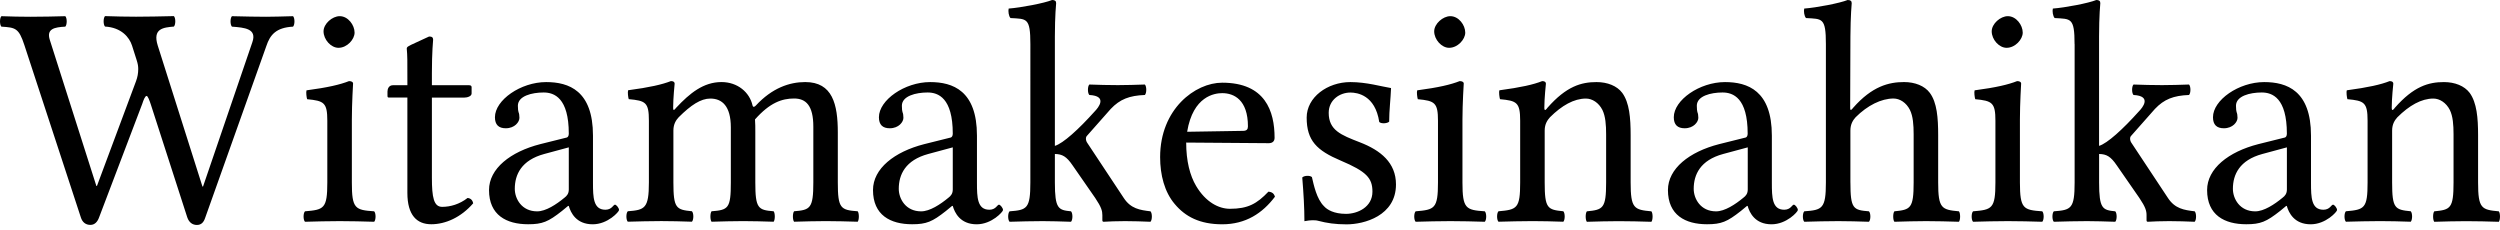
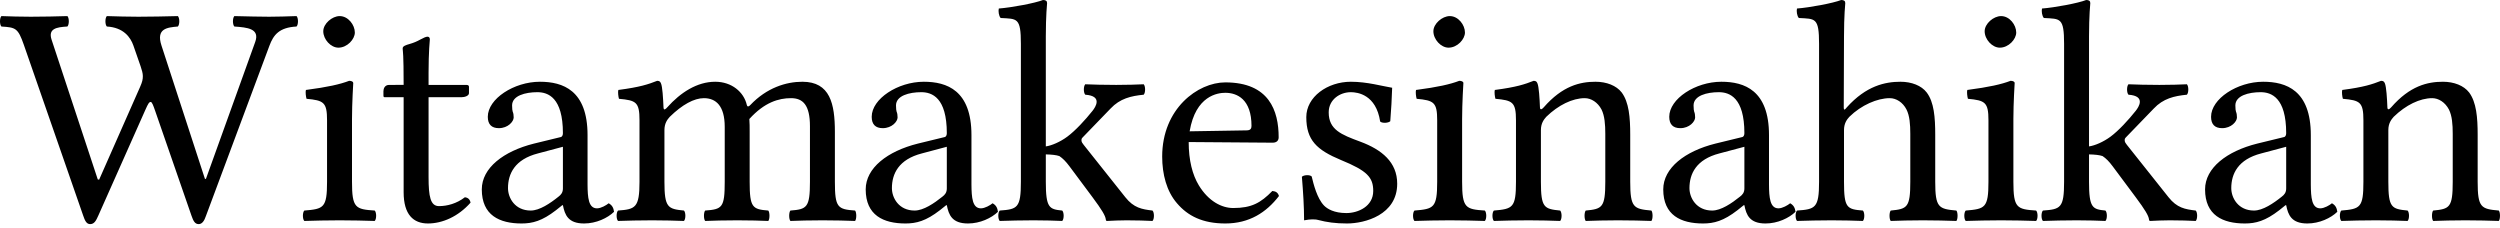
- <svg xmlns="http://www.w3.org/2000/svg" width="120px" height="11px" viewBox="0 0 120 11" version="1.1">
+ <svg xmlns="http://www.w3.org/2000/svg" width="110px" height="10px" viewBox="0 0 110 10" version="1.1">
  <g id="Page-1" stroke="none" stroke-width="1" fill="none" fill-rule="evenodd">
-     <path d="M11.133,1.279 C11.043,1.187 11.043,0.866 11.133,0.777 C11.729,0.793 12.384,0.805 12.771,0.805 C13.158,0.805 13.515,0.79 14.067,0.777 C14.156,0.866 14.156,1.187 14.067,1.279 C13.248,1.323 12.964,1.672 12.785,2.207 L9.851,10.448 C9.777,10.676 9.658,10.798 9.45,10.798 C9.255,10.798 9.077,10.692 8.988,10.431 L7.245,5.032 C7.177,4.822 7.096,4.605 7.037,4.605 C6.962,4.605 6.887,4.803 6.828,4.985 L4.758,10.43 C4.683,10.643 4.549,10.795 4.34,10.795 C4.117,10.795 3.953,10.672 3.879,10.43 L1.168,2.158 C0.901,1.342 0.737,1.323 0.067,1.279 C-0.022,1.187 -0.022,0.866 0.067,0.777 C0.663,0.793 0.856,0.805 1.452,0.805 C2.032,0.805 2.643,0.79 3.135,0.777 C3.224,0.866 3.224,1.187 3.135,1.279 C2.614,1.307 2.22,1.38 2.391,1.916 L4.625,8.925 L4.654,8.925 L6.531,3.892 C6.602,3.701 6.635,3.514 6.635,3.314 C6.635,3.178 6.618,3.07 6.56,2.887 L6.337,2.187 C6.211,1.795 5.831,1.32 5.041,1.275 C4.952,1.184 4.952,0.864 5.041,0.773 C5.637,0.79 5.95,0.802 6.53,0.802 C7.126,0.802 7.647,0.788 8.347,0.773 C8.436,0.864 8.436,1.184 8.347,1.275 C7.84,1.32 7.314,1.367 7.572,2.187 L9.717,8.953 L9.746,8.953 L12.115,2.02 C12.337,1.374 11.743,1.325 11.133,1.279 Z M17.96,10.143 C18.049,10.233 18.049,10.553 17.96,10.645 C17.319,10.629 16.948,10.614 16.307,10.614 C15.652,10.614 15.265,10.63 14.639,10.645 C14.549,10.553 14.549,10.233 14.639,10.143 C15.547,10.067 15.711,10.021 15.711,8.759 L15.711,5.795 C15.711,4.927 15.554,4.838 14.742,4.762 C14.713,4.671 14.683,4.428 14.713,4.336 C15.741,4.2 16.329,4.06 16.753,3.893 C16.873,3.893 16.948,3.94 16.948,4.002 C16.948,4.002 16.889,4.975 16.889,5.731 L16.889,8.763 C16.887,10.022 17.051,10.08 17.96,10.143 Z M16.306,0.776 C16.708,0.776 17.02,1.203 17.02,1.566 C17.02,1.888 16.663,2.295 16.246,2.295 C15.888,2.295 15.53,1.9 15.53,1.504 C15.531,1.14 15.949,0.776 16.306,0.776 Z M19.555,4.091 C19.555,2.83 19.556,2.689 19.525,2.343 C19.516,2.237 19.644,2.208 19.733,2.151 L20.597,1.752 C20.731,1.752 20.79,1.796 20.79,1.904 C20.79,1.904 20.731,2.512 20.731,3.5 L20.731,4.091 L22.518,4.091 C22.593,4.091 22.637,4.121 22.637,4.183 L22.637,4.487 C22.637,4.623 22.429,4.685 22.28,4.685 L20.731,4.685 L20.731,8.531 C20.731,9.472 20.82,9.929 21.223,9.929 C21.611,9.929 22.057,9.806 22.444,9.502 C22.593,9.519 22.682,9.603 22.712,9.76 C22.132,10.431 21.386,10.764 20.701,10.764 C20.016,10.764 19.554,10.338 19.554,9.258 L19.554,4.682 L18.674,4.682 C18.615,4.682 18.599,4.667 18.599,4.592 L18.599,4.394 C18.599,4.271 18.658,4.09 18.867,4.09 L19.555,4.09 L19.555,4.091 Z M27.271,9.882 L26.973,10.127 C26.318,10.645 26.035,10.764 25.351,10.764 C24.308,10.764 23.473,10.325 23.473,9.123 C23.473,8.091 24.501,7.285 25.931,6.919 L27.212,6.599 C27.257,6.582 27.302,6.523 27.302,6.417 C27.302,4.698 26.602,4.439 26.095,4.439 C25.529,4.439 24.858,4.607 24.858,5.077 C24.858,5.244 24.874,5.336 24.889,5.381 C24.918,5.442 24.933,5.548 24.933,5.657 C24.933,5.853 24.709,6.157 24.278,6.157 C23.936,6.157 23.757,5.989 23.757,5.627 C23.757,4.804 24.994,3.94 26.215,3.94 C27.302,3.94 28.463,4.35 28.463,6.509 L28.463,8.776 C28.463,9.476 28.479,10.067 29.059,10.067 C29.372,10.067 29.435,9.824 29.52,9.824 C29.579,9.824 29.714,9.977 29.714,10.084 C29.714,10.16 29.179,10.766 28.449,10.766 C27.654,10.766 27.392,10.204 27.302,9.886 L27.271,9.886 L27.271,9.882 L27.271,9.882 Z M26.125,7.391 C25.026,7.689 24.71,8.379 24.71,9.065 C24.71,9.537 25.038,10.145 25.783,10.145 C26.2,10.145 26.706,9.811 27.093,9.491 C27.212,9.401 27.302,9.293 27.302,9.095 L27.302,7.073 L26.125,7.391 Z M32.323,6.265 L32.323,8.756 C32.323,10.004 32.457,10.065 33.213,10.14 C33.302,10.23 33.302,10.55 33.213,10.642 C32.586,10.625 32.323,10.612 31.743,10.612 C31.102,10.612 30.745,10.629 30.134,10.642 C30.045,10.55 30.045,10.23 30.134,10.14 C30.953,10.079 31.147,10.004 31.147,8.756 L31.147,5.793 C31.147,4.911 30.991,4.835 30.179,4.759 C30.15,4.669 30.12,4.425 30.15,4.332 C31.178,4.196 31.781,4.057 32.205,3.892 C32.324,3.892 32.383,3.937 32.383,4.015 C32.383,4.015 32.311,4.714 32.311,5.171 C32.311,5.383 32.405,5.225 32.457,5.171 C33.112,4.471 33.767,3.939 34.631,3.939 C35.405,3.939 35.978,4.43 36.12,5.054 C36.15,5.184 36.239,5.111 36.284,5.062 C37.061,4.226 37.889,3.939 38.652,3.939 C39.962,3.939 40.215,5.004 40.215,6.357 L40.215,8.758 C40.215,10.005 40.349,10.082 41.169,10.141 C41.243,10.232 41.243,10.552 41.169,10.643 C40.528,10.628 40.244,10.613 39.635,10.613 C39.039,10.613 38.741,10.629 38.116,10.643 C38.041,10.552 38.041,10.232 38.116,10.141 C38.891,10.079 39.04,10.005 39.04,8.758 L39.04,6.082 C39.04,5.062 38.683,4.728 38.116,4.728 C37.536,4.728 36.954,4.926 36.24,5.732 C36.255,5.914 36.255,6.128 36.255,6.34 L36.255,8.758 C36.255,10.005 36.389,10.082 37.134,10.141 C37.209,10.232 37.209,10.552 37.134,10.643 C36.494,10.628 36.285,10.613 35.674,10.613 C35.078,10.613 34.78,10.629 34.155,10.643 C34.081,10.552 34.081,10.232 34.155,10.141 C34.96,10.079 35.08,10.005 35.08,8.758 L35.08,6.114 C35.08,5.094 34.662,4.731 34.096,4.731 C33.637,4.731 33.167,5.041 32.577,5.628 C32.457,5.758 32.323,5.948 32.323,6.265 Z M45.702,9.882 L45.404,10.127 C44.749,10.645 44.467,10.764 43.782,10.764 C42.739,10.764 41.904,10.325 41.904,9.123 C41.904,8.091 42.932,7.285 44.362,6.919 L45.643,6.599 C45.688,6.582 45.733,6.523 45.733,6.417 C45.733,4.698 45.033,4.439 44.526,4.439 C43.96,4.439 43.29,4.607 43.29,5.077 C43.29,5.244 43.305,5.336 43.32,5.381 C43.349,5.442 43.364,5.548 43.364,5.657 C43.364,5.853 43.14,6.157 42.709,6.157 C42.367,6.157 42.188,5.989 42.188,5.627 C42.188,4.804 43.425,3.94 44.646,3.94 C45.733,3.94 46.894,4.35 46.894,6.509 L46.894,8.776 C46.894,9.476 46.91,10.067 47.49,10.067 C47.803,10.067 47.866,9.824 47.951,9.824 C48.01,9.824 48.145,9.977 48.145,10.084 C48.145,10.16 47.61,10.766 46.88,10.766 C46.085,10.766 45.823,10.204 45.733,9.886 L45.702,9.886 L45.702,9.882 L45.702,9.882 Z M44.556,7.391 C43.457,7.689 43.141,8.379 43.141,9.065 C43.141,9.537 43.469,10.145 44.214,10.145 C44.631,10.145 45.137,9.811 45.524,9.491 C45.643,9.401 45.733,9.293 45.733,9.095 L45.733,7.073 L44.556,7.391 Z M49.458,2.114 C49.458,0.836 49.28,0.913 48.505,0.867 C48.416,0.778 48.386,0.533 48.416,0.411 C49.012,0.366 50.128,0.152 50.501,3.55271368e-15 C50.634,3.55271368e-15 50.695,0.046 50.695,0.152 C50.695,0.152 50.634,0.761 50.634,1.749 L50.634,7.002 C51.031,6.883 51.772,6.211 52.556,5.336 C52.712,5.176 53.188,4.607 52.288,4.559 C52.199,4.469 52.199,4.148 52.288,4.057 C52.84,4.073 53.093,4.086 53.658,4.086 C54.195,4.086 54.403,4.071 54.954,4.057 C55.043,4.148 55.043,4.469 54.954,4.559 C54.209,4.588 53.758,4.762 53.315,5.229 L52.184,6.508 C52.139,6.552 52.124,6.599 52.124,6.658 C52.124,6.734 52.153,6.812 52.199,6.873 L53.941,9.504 C54.28,10.02 54.716,10.082 55.223,10.143 C55.312,10.233 55.312,10.553 55.223,10.645 C54.776,10.629 54.464,10.614 54.002,10.614 C53.555,10.614 53.272,10.63 52.974,10.645 C52.929,10.645 52.913,10.614 52.913,10.569 L52.913,10.326 C52.913,10.128 52.869,9.947 52.571,9.504 L51.484,7.937 C51.193,7.51 50.989,7.397 50.634,7.391 L50.634,8.759 C50.634,10.022 50.798,10.084 51.409,10.143 C51.498,10.233 51.498,10.553 51.409,10.645 C50.768,10.629 50.575,10.614 50.053,10.614 C49.428,10.614 49.085,10.63 48.459,10.645 C48.37,10.553 48.37,10.233 48.459,10.143 C49.293,10.08 49.457,10.021 49.457,8.759 L49.458,2.114 L49.458,2.114 Z M61.197,9.443 C60.601,10.233 59.797,10.766 58.666,10.766 C57.593,10.766 56.894,10.401 56.387,9.793 C55.895,9.215 55.686,8.395 55.686,7.543 C55.686,5.231 57.369,3.969 58.665,3.969 C60.734,3.969 61.18,5.339 61.18,6.614 C61.18,6.783 61.076,6.873 60.899,6.873 L56.937,6.843 C56.937,7.725 57.116,8.427 57.414,8.927 C57.876,9.705 58.501,10.022 59.037,10.022 C59.901,10.022 60.333,9.78 60.884,9.2 C61.063,9.216 61.152,9.291 61.197,9.443 Z M59.678,6.281 C59.842,6.277 59.901,6.205 59.901,6.067 C59.901,4.79 59.23,4.471 58.666,4.471 C58.309,4.471 57.265,4.607 56.983,6.325 L59.678,6.281 Z M62.972,8.501 C63.061,8.881 63.197,9.55 63.553,9.899 C63.702,10.067 64.03,10.265 64.61,10.265 C65.161,10.265 65.877,9.945 65.877,9.2 C65.877,8.547 65.592,8.233 64.357,7.71 C63.211,7.225 62.72,6.754 62.72,5.644 C62.72,4.669 63.716,3.94 64.819,3.94 C65.594,3.94 66.308,4.153 66.77,4.227 C66.753,4.729 66.68,5.293 66.68,5.839 C66.591,5.931 66.294,5.948 66.204,5.856 C66.01,4.564 65.146,4.442 64.819,4.442 C64.312,4.442 63.778,4.791 63.778,5.416 C63.778,6.252 64.372,6.481 65.265,6.827 C66.275,7.216 67.007,7.812 67.007,8.853 C67.007,10.359 65.474,10.769 64.639,10.769 C64.088,10.769 63.687,10.707 63.284,10.601 C63.18,10.572 63.091,10.572 62.985,10.572 C62.91,10.572 62.762,10.587 62.612,10.617 C62.612,9.979 62.57,9.264 62.508,8.52 C62.599,8.423 62.881,8.41 62.972,8.501 Z M71.271,10.143 C71.36,10.233 71.36,10.553 71.271,10.645 C70.633,10.629 70.26,10.614 69.619,10.614 C68.964,10.614 68.577,10.63 67.951,10.645 C67.861,10.553 67.861,10.233 67.951,10.143 C68.858,10.067 69.023,10.021 69.023,8.759 L69.023,5.795 C69.023,4.927 68.868,4.838 68.054,4.762 C68.026,4.671 67.994,4.428 68.026,4.336 C69.055,4.2 69.642,4.06 70.064,3.893 C70.185,3.893 70.26,3.94 70.26,4.002 C70.26,4.002 70.198,4.975 70.198,5.731 L70.198,8.763 C70.198,10.022 70.364,10.08 71.271,10.143 Z M69.616,0.776 C70.019,0.776 70.332,1.203 70.332,1.566 C70.332,1.888 69.974,2.295 69.557,2.295 C69.198,2.295 68.841,1.9 68.841,1.504 C68.843,1.14 69.261,0.776 69.616,0.776 Z M76.634,3.94 C77.157,3.94 77.616,4.121 77.868,4.458 C78.212,4.93 78.271,5.658 78.271,6.494 L78.271,8.76 C78.271,10.008 78.436,10.068 79.267,10.144 C79.343,10.234 79.343,10.554 79.267,10.646 C78.629,10.63 78.301,10.616 77.689,10.616 C77.094,10.616 76.795,10.631 76.169,10.646 C76.094,10.554 76.094,10.234 76.169,10.144 C76.946,10.068 77.094,10.008 77.094,8.76 L77.094,6.451 C77.094,5.992 77.064,5.582 76.916,5.278 C76.739,4.928 76.425,4.731 76.127,4.731 C75.548,4.731 74.965,5.065 74.399,5.628 C74.279,5.764 74.145,5.949 74.145,6.266 L74.145,8.759 C74.145,10.005 74.279,10.067 75.04,10.141 C75.127,10.231 75.127,10.552 75.04,10.643 C74.412,10.626 74.145,10.613 73.563,10.613 C72.924,10.613 72.534,10.63 71.927,10.643 C71.838,10.552 71.838,10.231 71.927,10.141 C72.819,10.065 72.968,10.005 72.968,8.759 L72.968,5.795 C72.968,4.913 72.803,4.835 72,4.761 C71.972,4.67 71.938,4.426 71.972,4.334 C73,4.197 73.608,4.059 74.025,3.893 C74.145,3.893 74.204,3.938 74.204,4.016 C74.204,4.016 74.128,4.715 74.128,5.172 C74.128,5.384 74.234,5.232 74.279,5.172 C75.189,4.138 75.902,3.94 76.634,3.94 Z M83.859,9.882 L83.562,10.127 C82.906,10.645 82.624,10.764 81.937,10.764 C80.896,10.764 80.061,10.325 80.061,9.123 C80.061,8.091 81.089,7.285 82.517,6.919 L83.799,6.599 C83.843,6.582 83.888,6.523 83.888,6.417 C83.888,4.698 83.188,4.439 82.682,4.439 C82.115,4.439 81.447,4.607 81.447,5.077 C81.447,5.244 81.462,5.336 81.475,5.381 C81.504,5.442 81.52,5.548 81.52,5.657 C81.52,5.853 81.295,6.157 80.865,6.157 C80.523,6.157 80.342,5.989 80.342,5.627 C80.342,4.804 81.578,3.94 82.8,3.94 C83.887,3.94 85.049,4.35 85.049,6.509 L85.049,8.776 C85.049,9.476 85.063,10.067 85.642,10.067 C85.956,10.067 86.02,9.824 86.104,9.824 C86.166,9.824 86.297,9.977 86.297,10.084 C86.297,10.16 85.763,10.766 85.032,10.766 C84.238,10.766 83.975,10.204 83.887,9.886 L83.858,9.886 L83.858,9.882 L83.859,9.882 Z M82.713,7.391 C81.614,7.689 81.298,8.379 81.298,9.065 C81.298,9.537 81.625,10.145 82.37,10.145 C82.789,10.145 83.296,9.811 83.682,9.491 C83.802,9.401 83.892,9.293 83.892,9.095 L83.892,7.073 L82.713,7.391 Z M88.82,8.759 C88.82,10.022 88.954,10.084 89.71,10.143 C89.8,10.233 89.8,10.553 89.71,10.645 C89.083,10.629 88.82,10.614 88.238,10.614 C87.599,10.614 87.217,10.63 86.605,10.645 C86.516,10.553 86.516,10.233 86.605,10.143 C87.468,10.08 87.643,10.021 87.643,8.759 L87.643,2.114 C87.643,0.836 87.465,0.913 86.689,0.867 C86.603,0.778 86.57,0.533 86.603,0.411 C87.196,0.366 88.313,0.152 88.687,3.55271368e-15 C88.82,3.55271368e-15 88.882,0.046 88.882,0.152 C88.882,0.152 88.825,0.761 88.82,1.749 L88.808,5.171 C88.808,5.383 88.903,5.226 88.954,5.171 C89.864,4.138 90.665,3.939 91.396,3.939 C91.917,3.939 92.381,4.12 92.631,4.457 C92.977,4.921 93.032,5.657 93.032,6.493 L93.032,8.759 C93.032,10.006 93.197,10.067 94.029,10.143 C94.104,10.233 94.104,10.553 94.029,10.645 C93.39,10.629 93.062,10.614 92.45,10.614 C91.855,10.614 91.557,10.63 90.931,10.645 C90.855,10.553 90.855,10.233 90.931,10.143 C91.706,10.067 91.855,10.006 91.855,8.759 L91.855,6.45 C91.855,5.991 91.825,5.577 91.677,5.277 C91.503,4.928 91.193,4.729 90.888,4.729 C90.303,4.729 89.638,5.059 89.071,5.627 C88.952,5.758 88.819,5.948 88.819,6.266 L88.819,8.759 L88.82,8.759 Z M98.029,10.143 C98.118,10.233 98.118,10.553 98.029,10.645 C97.389,10.629 97.015,10.614 96.376,10.614 C95.721,10.614 95.334,10.63 94.706,10.645 C94.618,10.553 94.618,10.233 94.706,10.143 C95.616,10.067 95.78,10.021 95.78,8.759 L95.78,5.795 C95.78,4.927 95.624,4.838 94.812,4.762 C94.782,4.671 94.751,4.428 94.782,4.336 C95.813,4.2 96.399,4.06 96.822,3.893 C96.942,3.893 97.015,3.94 97.015,4.002 C97.015,4.002 96.956,4.975 96.956,5.731 L96.956,8.763 C96.958,10.022 97.119,10.08 98.029,10.143 Z M96.376,0.776 C96.778,0.776 97.091,1.203 97.091,1.566 C97.091,1.888 96.733,2.295 96.316,2.295 C95.957,2.295 95.602,1.9 95.602,1.504 C95.603,1.14 96.019,0.776 96.376,0.776 Z M99.579,2.114 C99.579,0.836 99.401,0.913 98.625,0.867 C98.537,0.778 98.505,0.533 98.537,0.411 C99.132,0.366 100.25,0.152 100.623,3.55271368e-15 C100.755,3.55271368e-15 100.815,0.046 100.815,0.152 C100.815,0.152 100.755,0.761 100.755,1.749 L100.755,7.002 C101.151,6.883 101.892,6.211 102.676,5.336 C102.833,5.176 103.31,4.607 102.408,4.559 C102.319,4.469 102.319,4.148 102.408,4.057 C102.96,4.073 103.212,4.086 103.779,4.086 C104.315,4.086 104.523,4.071 105.073,4.057 C105.163,4.148 105.163,4.469 105.073,4.559 C104.329,4.588 103.878,4.762 103.436,5.229 L102.305,6.508 C102.26,6.552 102.245,6.599 102.245,6.658 C102.245,6.734 102.273,6.812 102.32,6.873 L104.062,9.504 C104.401,10.02 104.837,10.082 105.345,10.143 C105.433,10.233 105.433,10.553 105.345,10.645 C104.897,10.629 104.584,10.614 104.122,10.614 C103.675,10.614 103.393,10.63 103.094,10.645 C103.049,10.645 103.034,10.614 103.034,10.569 L103.034,10.326 C103.034,10.128 102.99,9.947 102.691,9.504 L101.605,7.937 C101.315,7.51 101.111,7.397 100.757,7.391 L100.757,8.759 C100.757,10.022 100.922,10.084 101.532,10.143 C101.621,10.233 101.621,10.553 101.532,10.645 C100.892,10.629 100.699,10.614 100.178,10.614 C99.55,10.614 99.208,10.63 98.583,10.645 C98.495,10.553 98.495,10.233 98.583,10.143 C99.416,10.08 99.582,10.021 99.582,8.759 L99.582,2.114 L99.579,2.114 L99.579,2.114 Z M109.74,9.882 L109.443,10.127 C108.786,10.645 108.505,10.764 107.819,10.764 C106.776,10.764 105.941,10.325 105.941,9.123 C105.941,8.091 106.969,7.285 108.398,6.919 L109.681,6.599 C109.726,6.582 109.77,6.523 109.77,6.417 C109.77,4.698 109.07,4.439 108.564,4.439 C107.995,4.439 107.327,4.607 107.327,5.077 C107.327,5.244 107.343,5.336 107.357,5.381 C107.385,5.442 107.401,5.548 107.401,5.657 C107.401,5.853 107.175,6.157 106.746,6.157 C106.403,6.157 106.223,5.989 106.223,5.627 C106.223,4.804 107.457,3.94 108.681,3.94 C109.767,3.94 110.928,4.35 110.928,6.509 L110.928,8.776 C110.928,9.476 110.943,10.067 111.523,10.067 C111.838,10.067 111.9,9.824 111.986,9.824 C112.046,9.824 112.179,9.977 112.179,10.084 C112.179,10.16 111.643,10.766 110.913,10.766 C110.118,10.766 109.856,10.204 109.767,9.886 L109.739,9.886 L109.739,9.882 L109.74,9.882 Z M108.594,7.391 C107.495,7.689 107.179,8.379 107.179,9.065 C107.179,9.537 107.506,10.145 108.251,10.145 C108.669,10.145 109.175,9.811 109.563,9.491 C109.682,9.401 109.771,9.293 109.771,9.095 L109.771,7.073 L108.594,7.391 Z M117.309,3.94 C117.833,3.94 118.291,4.121 118.545,4.458 C118.887,4.93 118.948,5.658 118.948,6.494 L118.948,8.76 C118.948,10.008 119.112,10.068 119.943,10.144 C120.019,10.234 120.019,10.554 119.943,10.646 C119.305,10.63 118.977,10.616 118.366,10.616 C117.77,10.616 117.471,10.631 116.845,10.646 C116.77,10.554 116.77,10.234 116.845,10.144 C117.622,10.068 117.77,10.008 117.77,8.76 L117.77,6.451 C117.77,5.992 117.741,5.582 117.592,5.278 C117.415,4.928 117.101,4.731 116.803,4.731 C116.223,4.731 115.641,5.065 115.075,5.628 C114.954,5.764 114.822,5.949 114.822,6.266 L114.822,8.759 C114.822,10.005 114.954,10.067 115.716,10.141 C115.802,10.231 115.802,10.552 115.716,10.643 C115.088,10.626 114.822,10.613 114.239,10.613 C113.599,10.613 113.211,10.63 112.603,10.643 C112.514,10.552 112.514,10.231 112.603,10.141 C113.496,10.065 113.644,10.005 113.644,8.759 L113.644,5.795 C113.644,4.913 113.479,4.835 112.675,4.761 C112.648,4.67 112.615,4.426 112.648,4.334 C113.675,4.197 114.284,4.059 114.702,3.893 C114.822,3.893 114.879,3.938 114.879,4.016 C114.879,4.016 114.803,4.715 114.803,5.172 C114.803,5.384 114.91,5.232 114.954,5.172 C115.864,4.138 116.578,3.94 117.309,3.94 Z" id="atj-tagline" fill="#000000" fill-rule="nonzero" />
+     <path d="M8.743,9.861 C8.896,9.861 8.993,9.708 9.062,9.5 L11.854,2.014 C12.033,1.532 12.285,1.208 13.048,1.167 C13.132,1.083 13.132,0.792 13.048,0.708 C12.646,0.722 12.201,0.736 11.84,0.736 C11.479,0.736 10.868,0.722 10.312,0.708 C10.229,0.792 10.229,1.083 10.312,1.167 C10.882,1.208 11.442,1.256 11.229,1.847 L11.229,1.847 L9.058,7.879 L9.014,7.861 L7.104,2 C6.861,1.253 7.354,1.208 7.826,1.167 C7.91,1.083 7.91,0.792 7.826,0.708 C7.257,0.722 6.646,0.736 6.09,0.736 C5.632,0.736 5.146,0.722 4.701,0.708 C4.618,0.792 4.618,1.083 4.701,1.167 C5.437,1.208 5.743,1.643 5.868,2 L6.187,2.917 C6.242,3.083 6.285,3.222 6.285,3.347 C6.285,3.49 6.264,3.599 6.16,3.833 L4.361,7.907 L4.301,7.893 L2.271,1.75 C2.11,1.262 2.479,1.194 2.965,1.167 C3.049,1.083 3.049,0.792 2.965,0.708 C2.507,0.722 1.896,0.736 1.354,0.736 C0.872,0.736 0.465,0.722 0.062,0.708 C-0.021,0.792 -0.021,1.083 0.062,1.167 C0.687,1.208 0.79,1.229 1.049,1.972 L3.66,9.486 C3.735,9.707 3.806,9.861 3.965,9.861 C4.146,9.861 4.224,9.717 4.326,9.486 L6.396,4.833 C6.519,4.556 6.562,4.486 6.632,4.486 C6.687,4.486 6.744,4.637 6.826,4.875 L8.424,9.486 C8.505,9.722 8.576,9.861 8.743,9.861 Z M14.89,2.097 C15.279,2.097 15.613,1.724 15.613,1.431 C15.613,1.097 15.321,0.708 14.946,0.708 C14.613,0.708 14.224,1.042 14.224,1.375 C14.224,1.736 14.557,2.097 14.89,2.097 Z M16.488,9.722 C16.571,9.639 16.571,9.347 16.488,9.264 C15.64,9.208 15.488,9.153 15.488,8 L15.488,5.232 C15.488,4.542 15.543,3.653 15.543,3.653 C15.543,3.597 15.474,3.556 15.363,3.556 C14.967,3.708 14.418,3.833 13.46,3.958 C13.432,4.042 13.46,4.264 13.488,4.347 C14.244,4.418 14.39,4.5 14.39,5.292 L14.39,8 C14.39,9.153 14.238,9.194 13.39,9.264 C13.307,9.347 13.307,9.639 13.39,9.722 C13.849,9.708 14.39,9.694 14.946,9.694 C15.501,9.694 16.029,9.708 16.488,9.722 Z M18.829,9.833 C19.468,9.833 20.163,9.528 20.704,8.917 C20.677,8.774 20.593,8.694 20.454,8.68 C20.093,8.958 19.677,9.069 19.315,9.069 C18.94,9.069 18.857,8.653 18.857,7.792 L18.857,4.278 L20.302,4.278 C20.44,4.278 20.635,4.222 20.635,4.097 L20.635,3.819 C20.635,3.764 20.593,3.736 20.524,3.736 L18.857,3.736 L18.857,3.194 C18.857,2.292 18.913,1.736 18.913,1.736 C18.913,1.647 18.871,1.614 18.806,1.614 C18.743,1.614 18.625,1.668 18.496,1.739 C18.339,1.826 18.197,1.886 18.024,1.935 C17.857,1.982 17.718,2.029 17.718,2.125 L17.719,2.164 C17.725,2.283 17.76,2.334 17.76,3.735 L17.121,3.736 C16.927,3.736 16.871,3.903 16.871,4.014 L16.871,4.194 C16.871,4.264 16.885,4.278 16.94,4.278 L17.76,4.278 L17.76,8.458 C17.76,9.444 18.19,9.833 18.829,9.833 Z M25.699,9.833 C26.231,9.833 26.731,9.597 27.018,9.319 C26.995,9.149 26.939,9.032 26.782,8.944 C26.678,9.03 26.445,9.167 26.268,9.167 C25.894,9.167 25.856,8.7 25.852,8.121 L25.852,5.944 C25.852,3.972 24.768,3.597 23.755,3.597 C22.616,3.597 21.463,4.347 21.463,5.139 C21.463,5.472 21.63,5.639 21.949,5.639 C22.352,5.639 22.602,5.347 22.602,5.167 C22.602,5.069 22.588,4.972 22.56,4.917 C22.546,4.875 22.532,4.792 22.532,4.639 C22.532,4.208 23.116,4.056 23.643,4.056 C24.116,4.056 24.768,4.292 24.768,5.861 C24.768,5.958 24.727,6.014 24.685,6.028 L23.491,6.319 C22.157,6.653 21.199,7.389 21.199,8.333 C21.199,9.472 21.977,9.833 22.949,9.833 C23.432,9.833 23.852,9.722 24.463,9.25 L24.741,9.028 L24.768,9.028 C24.852,9.458 24.999,9.833 25.699,9.833 Z M23.352,9.264 C22.657,9.264 22.352,8.708 22.352,8.278 C22.352,7.653 22.643,7.014 23.671,6.75 L24.768,6.458 L24.768,8.292 C24.768,8.472 24.685,8.569 24.574,8.653 C24.213,8.944 23.741,9.264 23.352,9.264 Z M37.624,9.722 C37.693,9.639 37.693,9.347 37.624,9.264 C36.86,9.208 36.735,9.139 36.735,8 L36.735,5.805 C36.735,4.569 36.527,3.597 35.305,3.597 C34.593,3.597 33.737,3.858 33.013,4.622 C32.971,4.667 32.888,4.736 32.86,4.617 C32.728,4.047 32.194,3.597 31.471,3.597 C30.666,3.597 29.939,4.075 29.36,4.722 C29.296,4.793 29.201,4.889 29.194,4.722 C29.176,4.31 29.148,3.81 29.082,3.667 C29.053,3.603 29.027,3.556 28.916,3.556 C28.527,3.708 28.166,3.833 27.207,3.958 C27.18,4.042 27.207,4.264 27.235,4.347 C27.985,4.417 28.138,4.486 28.138,5.292 L28.138,8 C28.138,9.139 27.957,9.208 27.194,9.264 C27.11,9.347 27.11,9.639 27.194,9.722 C27.61,9.708 28.138,9.694 28.694,9.694 C29.249,9.694 29.677,9.708 30.094,9.722 C30.177,9.639 30.177,9.347 30.094,9.264 C29.388,9.194 29.235,9.139 29.235,8 L29.235,5.722 C29.235,5.43 29.36,5.26 29.471,5.139 C30.021,4.601 30.542,4.319 30.971,4.319 C31.499,4.319 31.888,4.653 31.888,5.583 L31.888,8 C31.888,9.139 31.777,9.208 31.027,9.264 C30.957,9.347 30.957,9.639 31.027,9.722 C31.374,9.708 31.888,9.694 32.444,9.694 C32.999,9.694 33.457,9.708 33.805,9.722 C33.874,9.639 33.874,9.347 33.805,9.264 C33.11,9.208 32.985,9.139 32.985,8 L32.985,5.792 C32.985,5.597 32.985,5.403 32.971,5.236 C33.638,4.5 34.263,4.319 34.805,4.319 C35.332,4.319 35.638,4.625 35.638,5.555 L35.638,8 C35.638,9.139 35.499,9.208 34.777,9.264 C34.707,9.347 34.707,9.639 34.777,9.722 C35.124,9.708 35.638,9.694 36.193,9.694 C36.749,9.694 37.235,9.708 37.624,9.722 Z M42.591,9.833 C43.123,9.833 43.623,9.597 43.91,9.319 C43.887,9.149 43.831,9.032 43.674,8.944 C43.57,9.03 43.337,9.167 43.16,9.167 C42.786,9.167 42.748,8.7 42.744,8.121 L42.744,5.944 C42.744,3.972 41.66,3.597 40.646,3.597 C39.508,3.597 38.355,4.347 38.355,5.139 C38.355,5.472 38.521,5.639 38.841,5.639 C39.244,5.639 39.494,5.347 39.494,5.167 C39.494,5.069 39.48,4.972 39.452,4.917 C39.438,4.875 39.424,4.792 39.424,4.639 C39.424,4.208 40.008,4.056 40.535,4.056 C41.008,4.056 41.66,4.292 41.66,5.861 C41.66,5.958 41.619,6.014 41.577,6.028 L40.383,6.319 C39.049,6.653 38.091,7.389 38.091,8.333 C38.091,9.472 38.869,9.833 39.841,9.833 C40.324,9.833 40.744,9.722 41.355,9.25 L41.633,9.028 L41.66,9.028 C41.744,9.458 41.891,9.833 42.591,9.833 Z M40.244,9.264 C39.549,9.264 39.244,8.708 39.244,8.278 C39.244,7.653 39.535,7.014 40.563,6.75 L41.66,6.458 L41.66,8.292 C41.66,8.472 41.577,8.569 41.466,8.653 C41.105,8.944 40.633,9.264 40.244,9.264 Z M50.71,9.722 C50.794,9.639 50.794,9.347 50.71,9.264 C50.238,9.208 49.887,9.147 49.516,8.68 L47.683,6.375 C47.633,6.312 47.585,6.25 47.585,6.18 C47.585,6.125 47.585,6.097 47.641,6.042 L48.863,4.778 C49.28,4.333 49.766,4.222 50.322,4.167 C50.405,4.083 50.405,3.792 50.322,3.708 C50.002,3.722 49.613,3.736 49.113,3.736 C48.585,3.736 48.072,3.722 47.752,3.708 C47.669,3.792 47.669,4.083 47.752,4.167 C48.53,4.222 48.201,4.712 48.072,4.875 C47.752,5.278 47.317,5.75 46.96,6.014 C46.652,6.242 46.278,6.405 46.016,6.442 L46.016,1.597 C46.016,0.694 46.072,0.139 46.072,0.139 C46.072,0.042 46.016,2.11925057e-07 45.891,2.11925057e-07 C45.544,0.139 44.502,0.333 43.947,0.375 C43.919,0.486 43.947,0.708 44.03,0.792 C44.752,0.833 44.919,0.764 44.919,1.931 L44.919,8 C44.919,9.153 44.766,9.208 43.988,9.264 C43.905,9.347 43.905,9.639 43.988,9.722 C44.447,9.708 44.919,9.694 45.474,9.694 C45.96,9.694 46.419,9.708 46.738,9.722 C46.822,9.639 46.822,9.347 46.738,9.264 C46.169,9.208 46.016,9.153 46.016,8 L46.016,6.793 C46.283,6.8 46.478,6.821 46.613,6.868 C46.766,6.972 46.892,7.097 47.058,7.319 L48.072,8.68 C48.48,9.229 48.637,9.49 48.655,9.653 C48.659,9.694 48.669,9.722 48.71,9.722 C48.988,9.708 49.294,9.694 49.572,9.694 C50.002,9.694 50.433,9.708 50.71,9.722 Z M53.913,9.833 C54.969,9.833 55.719,9.347 56.274,8.625 C56.233,8.486 56.149,8.417 55.983,8.403 C55.469,8.93 55.066,9.153 54.261,9.153 C53.761,9.153 53.177,8.861 52.747,8.153 C52.469,7.694 52.302,7.055 52.302,6.25 L55.997,6.278 C56.163,6.278 56.261,6.194 56.261,6.042 C56.261,4.875 55.844,3.625 53.913,3.625 C52.705,3.625 51.136,4.778 51.136,6.889 C51.136,7.667 51.33,8.417 51.788,8.944 C52.261,9.5 52.913,9.833 53.913,9.833 Z M52.344,5.778 C52.608,4.208 53.58,4.083 53.913,4.083 C54.441,4.083 55.066,4.375 55.066,5.542 C55.066,5.667 55.011,5.733 54.858,5.736 L52.344,5.778 Z M59.269,9.833 C60.047,9.833 61.477,9.458 61.477,8.083 C61.477,7.135 60.797,6.583 59.852,6.233 C59.016,5.924 58.463,5.708 58.463,4.944 C58.463,4.375 58.963,4.056 59.436,4.056 C59.741,4.056 60.547,4.167 60.727,5.347 C60.811,5.43 61.088,5.417 61.172,5.333 C61.213,4.833 61.241,4.319 61.255,3.861 C60.825,3.792 60.158,3.597 59.436,3.597 C58.408,3.597 57.477,4.264 57.477,5.153 C57.477,6.167 57.936,6.597 59.005,7.042 C60.158,7.514 60.422,7.805 60.422,8.403 C60.422,9.083 59.755,9.375 59.241,9.375 C58.7,9.375 58.398,9.19 58.255,9.042 C57.95,8.722 57.797,8.111 57.714,7.764 C57.63,7.68 57.366,7.694 57.283,7.778 C57.339,8.458 57.38,9.111 57.38,9.694 C57.519,9.667 57.658,9.653 57.727,9.653 C57.825,9.653 57.908,9.653 58.005,9.68 C58.38,9.778 58.755,9.833 59.269,9.833 Z M63.736,2.097 C64.125,2.097 64.458,1.724 64.458,1.431 C64.458,1.097 64.166,0.708 63.791,0.708 C63.458,0.708 63.069,1.042 63.069,1.375 C63.069,1.736 63.403,2.097 63.736,2.097 Z M65.333,9.722 C65.416,9.639 65.416,9.347 65.333,9.264 C64.486,9.208 64.333,9.153 64.333,8 L64.333,5.232 C64.333,4.542 64.389,3.653 64.389,3.653 C64.389,3.597 64.319,3.556 64.208,3.556 C63.812,3.708 63.264,3.833 62.305,3.958 C62.278,4.042 62.305,4.264 62.333,4.347 C63.09,4.418 63.236,4.5 63.236,5.292 L63.236,8 C63.236,9.153 63.083,9.194 62.236,9.264 C62.153,9.347 62.153,9.639 62.236,9.722 C62.694,9.708 63.236,9.694 63.791,9.694 C64.347,9.694 64.875,9.708 65.333,9.722 Z M72.661,9.722 C72.73,9.639 72.73,9.347 72.661,9.264 C71.883,9.194 71.73,9.139 71.73,8 L71.73,5.93 C71.73,5.167 71.675,4.5 71.355,4.069 C71.119,3.764 70.689,3.597 70.203,3.597 C69.522,3.597 68.749,3.778 67.925,4.722 C67.84,4.819 67.762,4.853 67.758,4.722 C67.744,4.347 67.712,3.81 67.647,3.667 C67.618,3.603 67.592,3.556 67.48,3.556 C67.092,3.708 66.73,3.833 65.772,3.958 C65.744,4.042 65.772,4.264 65.8,4.347 C66.55,4.417 66.703,4.486 66.703,5.292 L66.703,8 C66.703,9.139 66.564,9.194 65.731,9.264 C65.647,9.347 65.647,9.639 65.731,9.722 C66.147,9.708 66.703,9.694 67.258,9.694 C67.814,9.694 68.23,9.708 68.647,9.722 C68.73,9.639 68.73,9.347 68.647,9.264 C67.939,9.194 67.8,9.139 67.8,8 L67.8,5.722 C67.8,5.43 67.925,5.264 68.036,5.139 C68.564,4.625 69.189,4.319 69.73,4.319 C70.008,4.319 70.3,4.5 70.467,4.819 C70.605,5.097 70.633,5.472 70.633,5.889 L70.633,8 C70.633,9.139 70.494,9.194 69.772,9.264 C69.703,9.347 69.703,9.639 69.772,9.722 C70.189,9.708 70.633,9.694 71.189,9.694 C71.744,9.694 72.244,9.708 72.661,9.722 Z M77.683,9.833 C78.215,9.833 78.715,9.597 79.003,9.319 C78.979,9.149 78.924,9.032 78.767,8.944 C78.663,9.03 78.429,9.167 78.253,9.167 C77.879,9.167 77.84,8.7 77.836,8.121 L77.836,5.944 C77.836,3.972 76.753,3.597 75.739,3.597 C74.6,3.597 73.447,4.347 73.447,5.139 C73.447,5.472 73.614,5.639 73.933,5.639 C74.336,5.639 74.586,5.347 74.586,5.167 C74.586,5.069 74.572,4.972 74.545,4.917 C74.531,4.875 74.517,4.792 74.517,4.639 C74.517,4.208 75.1,4.056 75.628,4.056 C76.1,4.056 76.753,4.292 76.753,5.861 C76.753,5.958 76.711,6.014 76.669,6.028 L75.475,6.319 C74.142,6.653 73.183,7.389 73.183,8.333 C73.183,9.472 73.961,9.833 74.933,9.833 C75.417,9.833 75.836,9.722 76.447,9.25 L76.725,9.028 L76.753,9.028 C76.836,9.458 76.983,9.833 77.683,9.833 Z M75.336,9.264 C74.642,9.264 74.336,8.708 74.336,8.278 C74.336,7.653 74.628,7.014 75.656,6.75 L76.753,6.458 L76.753,8.292 C76.753,8.472 76.669,8.569 76.558,8.653 C76.197,8.944 75.725,9.264 75.336,9.264 Z M86.081,9.722 C86.15,9.639 86.15,9.347 86.081,9.264 C85.303,9.194 85.15,9.139 85.15,8 L85.15,5.93 C85.15,5.167 85.099,4.493 84.775,4.069 C84.542,3.764 84.108,3.597 83.622,3.597 C82.94,3.597 82.109,3.778 81.261,4.722 C81.214,4.775 81.125,4.917 81.125,4.722 L81.136,1.597 C81.136,0.694 81.192,0.139 81.192,0.139 C81.192,0.042 81.136,0 81.011,0 C80.664,0.139 79.622,0.333 79.067,0.375 C79.039,0.486 79.067,0.708 79.15,0.792 C79.872,0.833 80.039,0.764 80.039,1.931 L80.039,8 C80.039,9.153 79.875,9.208 79.07,9.264 C78.986,9.347 78.986,9.639 79.07,9.722 C79.528,9.708 80.039,9.694 80.595,9.694 C81.122,9.694 81.578,9.708 81.967,9.722 C82.05,9.639 82.05,9.347 81.967,9.264 C81.261,9.208 81.136,9.153 81.136,8 L81.136,5.724 C81.136,5.43 81.261,5.26 81.372,5.139 C81.9,4.621 82.603,4.319 83.15,4.319 C83.433,4.319 83.725,4.501 83.886,4.819 C84.025,5.094 84.053,5.472 84.053,5.889 L84.053,8 C84.053,9.139 83.914,9.194 83.192,9.264 C83.122,9.347 83.122,9.639 83.192,9.722 C83.581,9.708 84.053,9.694 84.608,9.694 C85.164,9.694 85.622,9.708 86.081,9.722 Z M87.992,2.097 C88.381,2.097 88.714,1.724 88.714,1.431 C88.714,1.097 88.423,0.708 88.048,0.708 C87.714,0.708 87.325,1.042 87.325,1.375 C87.325,1.736 87.659,2.097 87.992,2.097 Z M89.589,9.722 C89.673,9.639 89.673,9.347 89.589,9.264 C88.742,9.208 88.589,9.153 88.589,8 L88.589,5.232 C88.589,4.542 88.645,3.653 88.645,3.653 C88.645,3.597 88.575,3.556 88.464,3.556 C88.068,3.708 87.52,3.833 86.561,3.958 C86.534,4.042 86.561,4.264 86.589,4.347 C87.346,4.418 87.492,4.5 87.492,5.292 L87.492,8 C87.492,9.153 87.339,9.194 86.492,9.264 C86.409,9.347 86.409,9.639 86.492,9.722 C86.95,9.708 87.492,9.694 88.048,9.694 C88.603,9.694 89.131,9.708 89.589,9.722 Z M96.612,9.722 C96.695,9.639 96.695,9.347 96.612,9.264 C96.139,9.208 95.788,9.147 95.417,8.68 L93.584,6.375 C93.534,6.312 93.487,6.25 93.487,6.18 C93.487,6.125 93.487,6.097 93.542,6.042 L94.764,4.778 C95.181,4.333 95.667,4.222 96.223,4.167 C96.306,4.083 96.306,3.792 96.223,3.708 C95.903,3.722 95.514,3.736 95.014,3.736 C94.487,3.736 93.973,3.722 93.653,3.708 C93.57,3.792 93.57,4.083 93.653,4.167 C94.431,4.222 94.102,4.712 93.973,4.875 C93.653,5.278 93.219,5.75 92.862,6.014 C92.553,6.242 92.18,6.405 91.917,6.442 L91.917,1.597 C91.917,0.694 91.973,0.139 91.973,0.139 C91.973,0.042 91.917,2.11925057e-07 91.792,2.11925057e-07 C91.445,0.139 90.403,0.333 89.848,0.375 C89.82,0.486 89.848,0.708 89.931,0.792 C90.653,0.833 90.82,0.764 90.82,1.931 L90.82,8 C90.82,9.153 90.667,9.208 89.889,9.264 C89.806,9.347 89.806,9.639 89.889,9.722 C90.348,9.708 90.82,9.694 91.375,9.694 C91.862,9.694 92.32,9.708 92.639,9.722 C92.723,9.639 92.723,9.347 92.639,9.264 C92.07,9.208 91.917,9.153 91.917,8 L91.917,6.793 C92.184,6.8 92.38,6.821 92.514,6.868 C92.667,6.972 92.794,7.097 92.959,7.319 L93.973,8.68 C94.381,9.229 94.538,9.49 94.556,9.653 C94.56,9.694 94.57,9.722 94.612,9.722 C94.889,9.708 95.195,9.694 95.473,9.694 C95.903,9.694 96.334,9.708 96.612,9.722 Z M101.523,9.833 C102.055,9.833 102.555,9.597 102.842,9.319 C102.819,9.149 102.763,9.032 102.606,8.944 C102.502,9.03 102.269,9.167 102.092,9.167 C101.718,9.167 101.68,8.7 101.676,8.121 L101.676,5.944 C101.676,3.972 100.592,3.597 99.578,3.597 C98.44,3.597 97.287,4.347 97.287,5.139 C97.287,5.472 97.453,5.639 97.773,5.639 C98.176,5.639 98.426,5.347 98.426,5.167 C98.426,5.069 98.412,4.972 98.384,4.917 C98.37,4.875 98.356,4.792 98.356,4.639 C98.356,4.208 98.94,4.056 99.467,4.056 C99.939,4.056 100.592,4.292 100.592,5.861 C100.592,5.958 100.551,6.014 100.509,6.028 L99.314,6.319 C97.981,6.653 97.023,7.389 97.023,8.333 C97.023,9.472 97.801,9.833 98.773,9.833 C99.256,9.833 99.676,9.722 100.287,9.25 L100.564,9.028 L100.592,9.028 C100.676,9.458 100.823,9.833 101.523,9.833 Z M99.176,9.264 C98.481,9.264 98.176,8.708 98.176,8.278 C98.176,7.653 98.467,7.014 99.495,6.75 L100.592,6.458 L100.592,8.292 C100.592,8.472 100.509,8.569 100.398,8.653 C100.037,8.944 99.564,9.264 99.176,9.264 Z M109.948,9.722 C110.017,9.639 110.017,9.347 109.948,9.264 C109.17,9.194 109.017,9.139 109.017,8 L109.017,5.93 C109.017,5.167 108.962,4.5 108.642,4.069 C108.406,3.764 107.976,3.597 107.49,3.597 C106.809,3.597 106.035,3.778 105.212,4.722 C105.127,4.819 105.049,4.853 105.045,4.722 C105.031,4.347 104.999,3.81 104.934,3.667 C104.905,3.603 104.879,3.556 104.767,3.556 C104.379,3.708 104.017,3.833 103.059,3.958 C103.031,4.042 103.059,4.264 103.087,4.347 C103.837,4.417 103.99,4.486 103.99,5.292 L103.99,8 C103.99,9.139 103.851,9.194 103.017,9.264 C102.934,9.347 102.934,9.639 103.017,9.722 C103.434,9.708 103.99,9.694 104.545,9.694 C105.101,9.694 105.517,9.708 105.934,9.722 C106.017,9.639 106.017,9.347 105.934,9.264 C105.226,9.194 105.087,9.139 105.087,8 L105.087,5.722 C105.087,5.43 105.212,5.264 105.323,5.139 C105.851,4.625 106.476,4.319 107.017,4.319 C107.295,4.319 107.587,4.5 107.753,4.819 C107.892,5.097 107.92,5.472 107.92,5.889 L107.92,8 C107.92,9.139 107.781,9.194 107.059,9.264 C106.99,9.347 106.99,9.639 107.059,9.722 C107.476,9.708 107.92,9.694 108.476,9.694 C109.031,9.694 109.531,9.708 109.948,9.722 Z" id="wikipedia-tagline-atj" fill="#000000" fill-rule="nonzero" />
  </g>
</svg>
